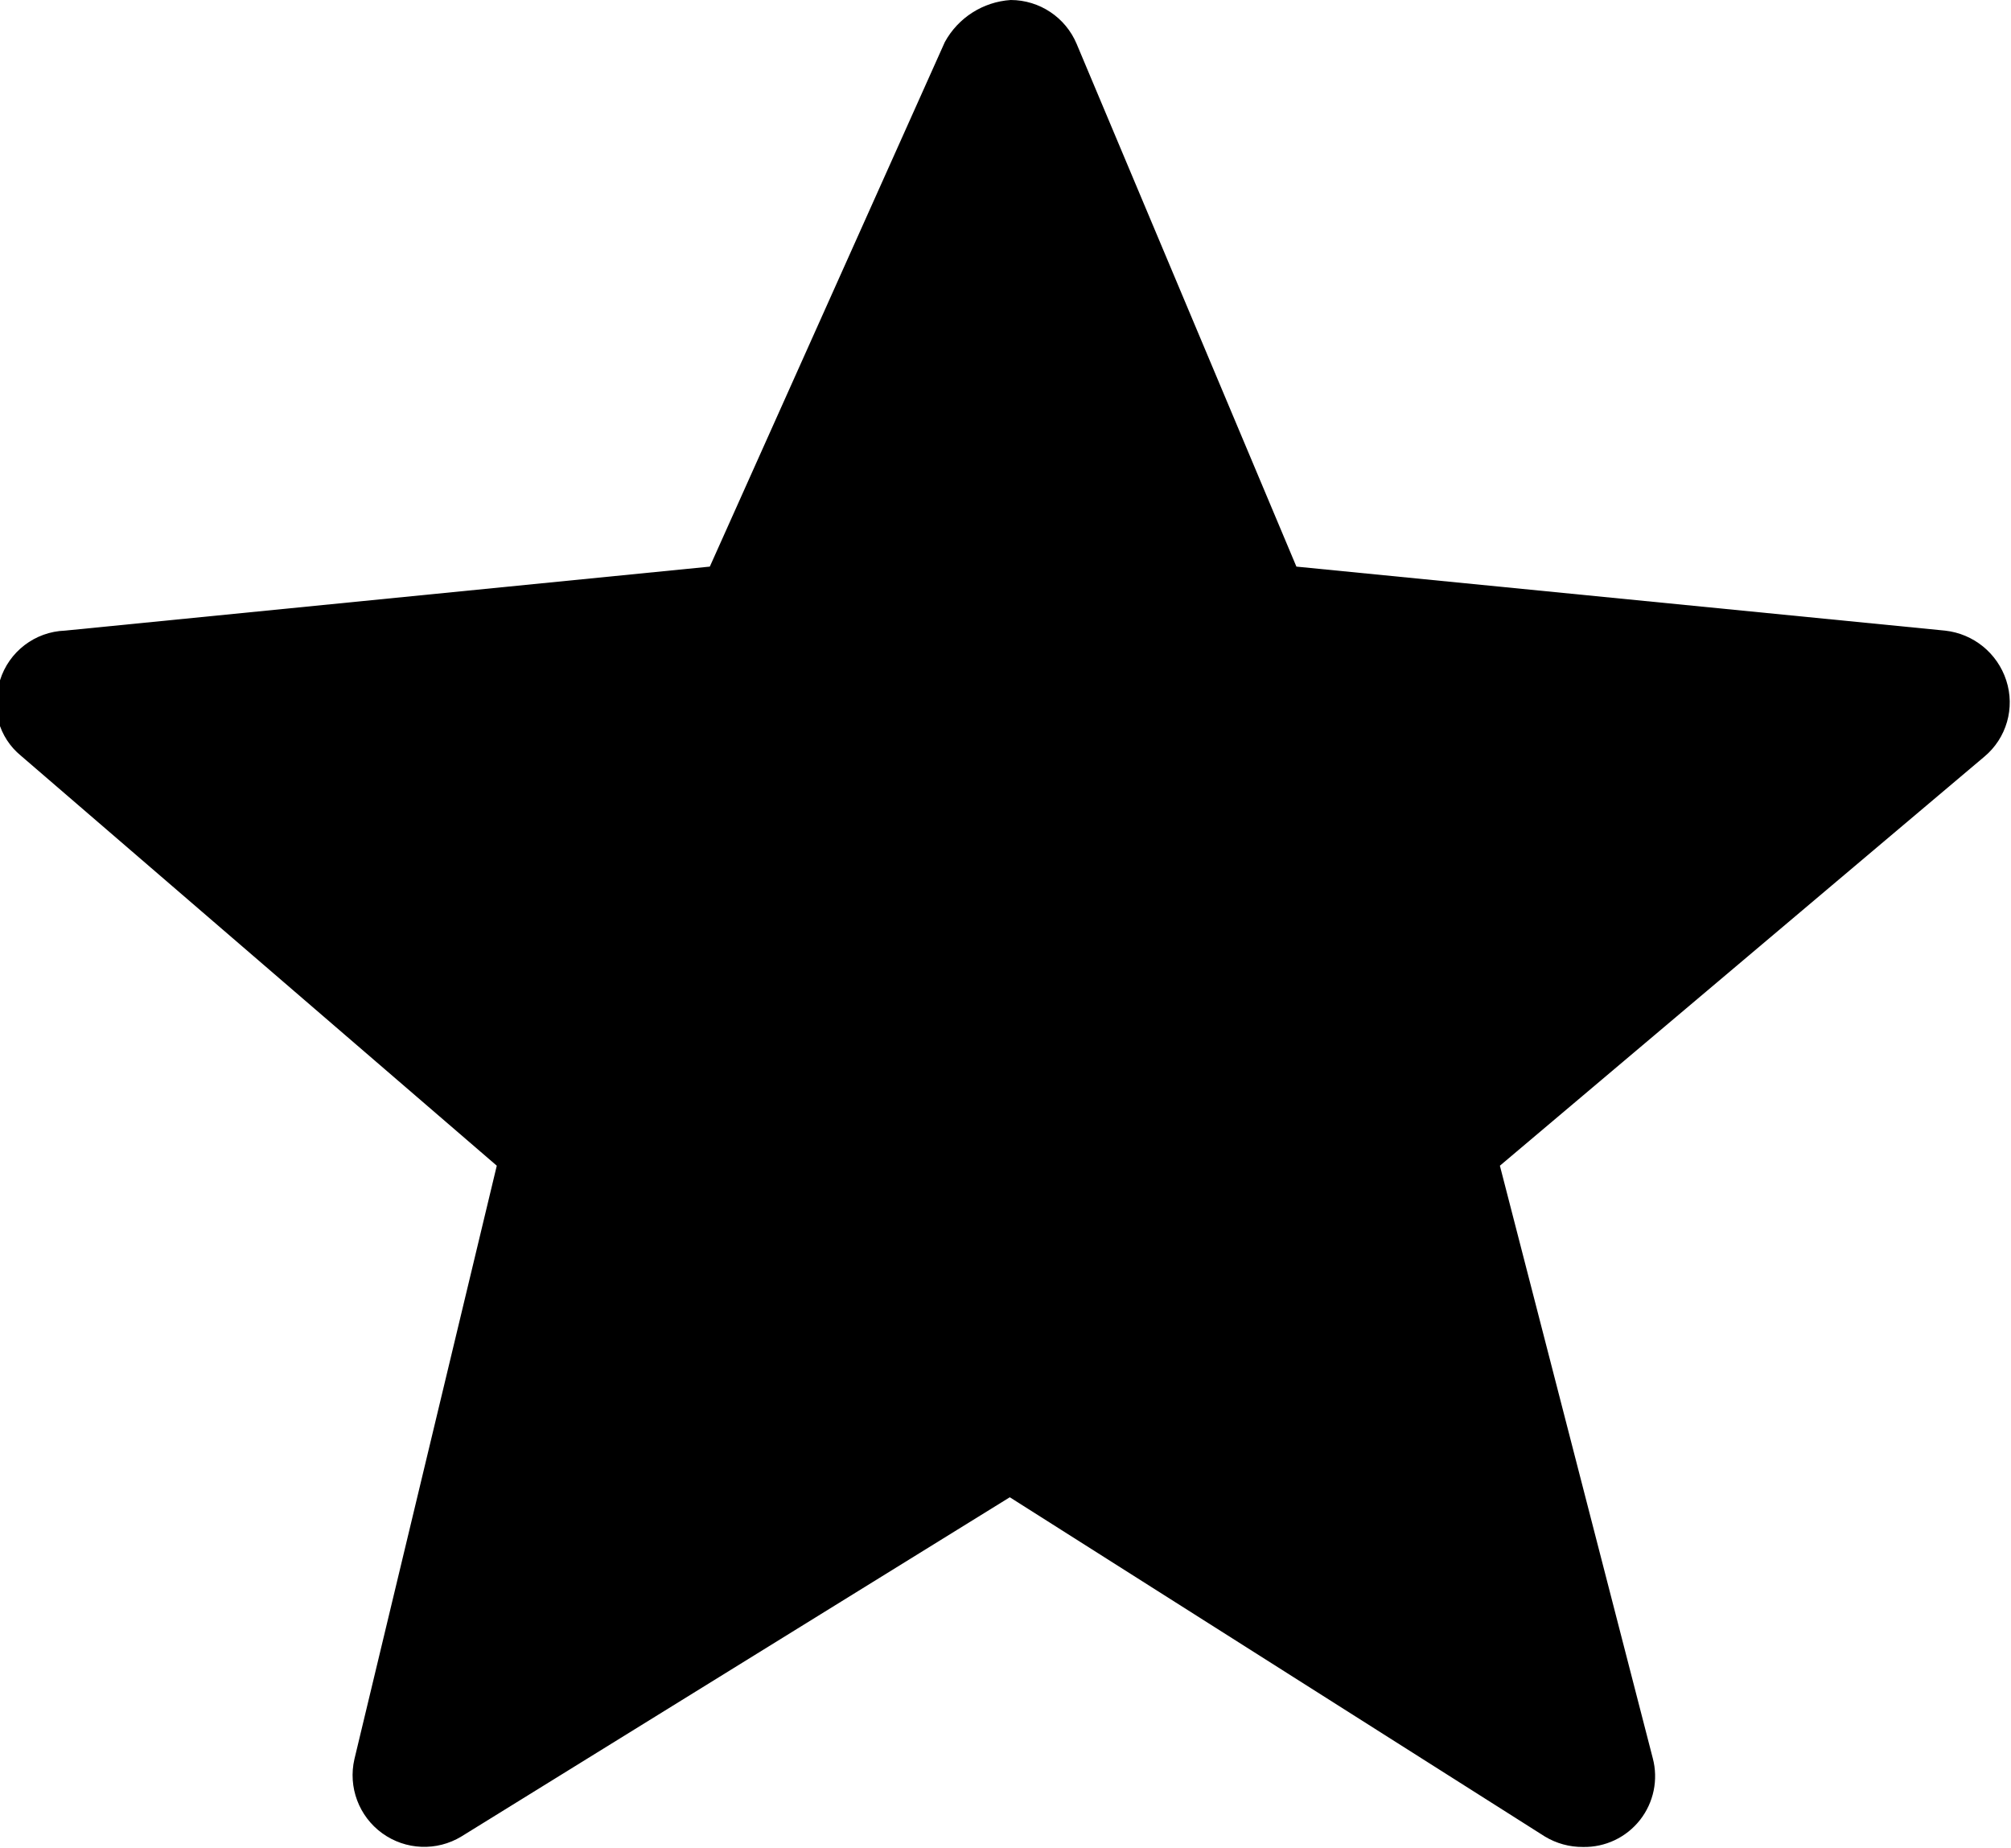
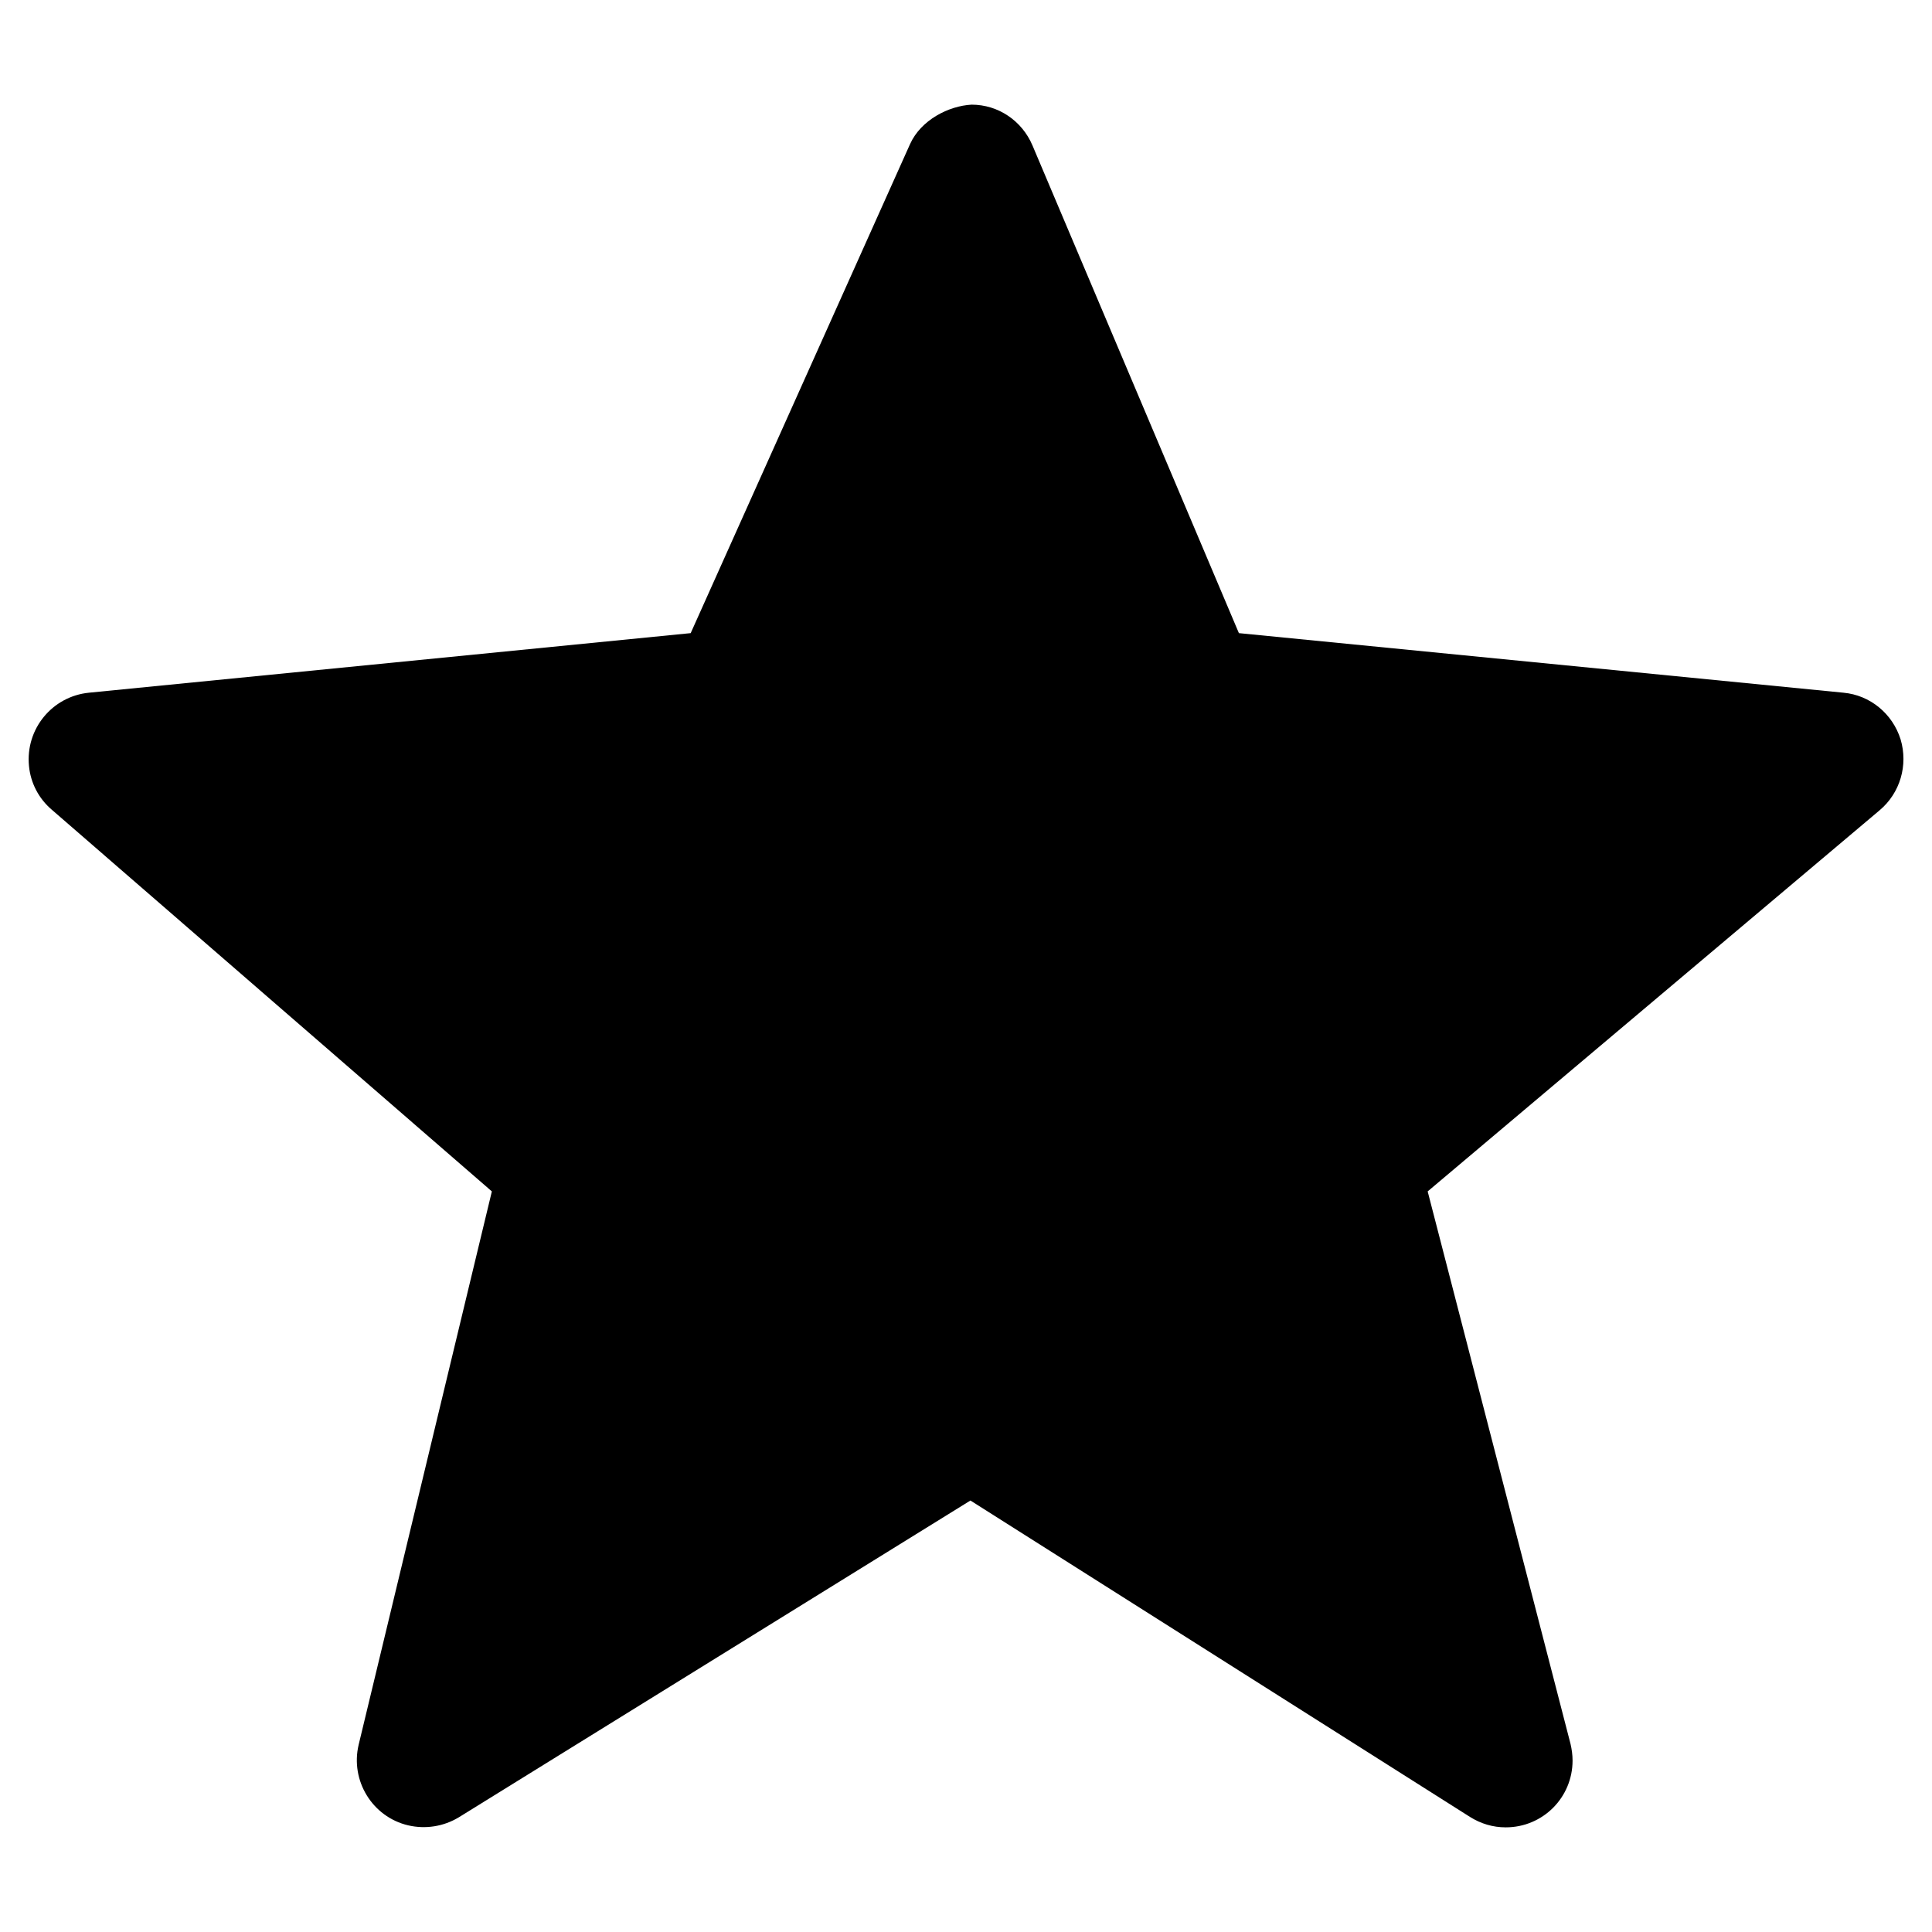
- <svg xmlns="http://www.w3.org/2000/svg" viewBox="0 0 21.05 19.34">
-   <defs>
-     <style>.cls-1{fill:none;}</style>
-   </defs>
-   <g id="Calque_2" data-name="Calque 2">
-     <g id="sources_non_vectorisés_" data-name="sources (non vectorisés)">
+ <svg xmlns="http://www.w3.org/2000/svg" version="1.1" id="Calque_1" x="0px" y="0px" viewBox="0 0 480 480" style="enable-background:new 0 0 480 480;" xml:space="preserve">
+   <g>
+     <g id="ds44-icons">
      <g id="star-full">
-         <path d="M21,7.12a.76.76,0,0,0-.64-.52l-6.79-.67L11.27.46A.75.75,0,0,0,10.58,0a.85.85,0,0,0-.69.44L7.43,5.93.68,6.6A.74.74,0,0,0,0,7.12a.71.71,0,0,0,.22.79L5.2,12.2,3.71,18.41a.75.75,0,0,0,1.12.81l5.74-3.55,5.6,3.55a.76.76,0,0,0,.4.11.74.74,0,0,0,.73-.93l-1.6-6.2,5.07-4.28A.74.74,0,0,0,21,7.12Z" />
-         <rect class="cls-1" width="21.05" height="19.33" />
+         <path d="M472.2,183.7c-2-6.4-7.6-11-14.2-11.6l-150.2-14.8L256.5,36.1C253.9,30,248,26,241.4,26c-5.7,0.3-12.6,3.8-15.3,9.8     l-54.5,121.5L22.1,172.1c-9.1,0.9-15.8,9-14.9,18.2c0.4,4.2,2.4,8.1,5.7,10.9L122.2,296L89.1,433.5c-2.1,8.9,3.4,17.9,12.3,20     c4.3,1,8.8,0.3,12.6-2l127.1-78.7l124.1,78.6c2.7,1.7,5.7,2.6,8.9,2.6c9.2,0,16.6-7.4,16.6-16.6c0-1.4-0.2-2.8-0.5-4.1L354.7,296     L467,201.3C472.1,197,474.1,190.1,472.2,183.7z" />
      </g>
    </g>
  </g>
</svg>
